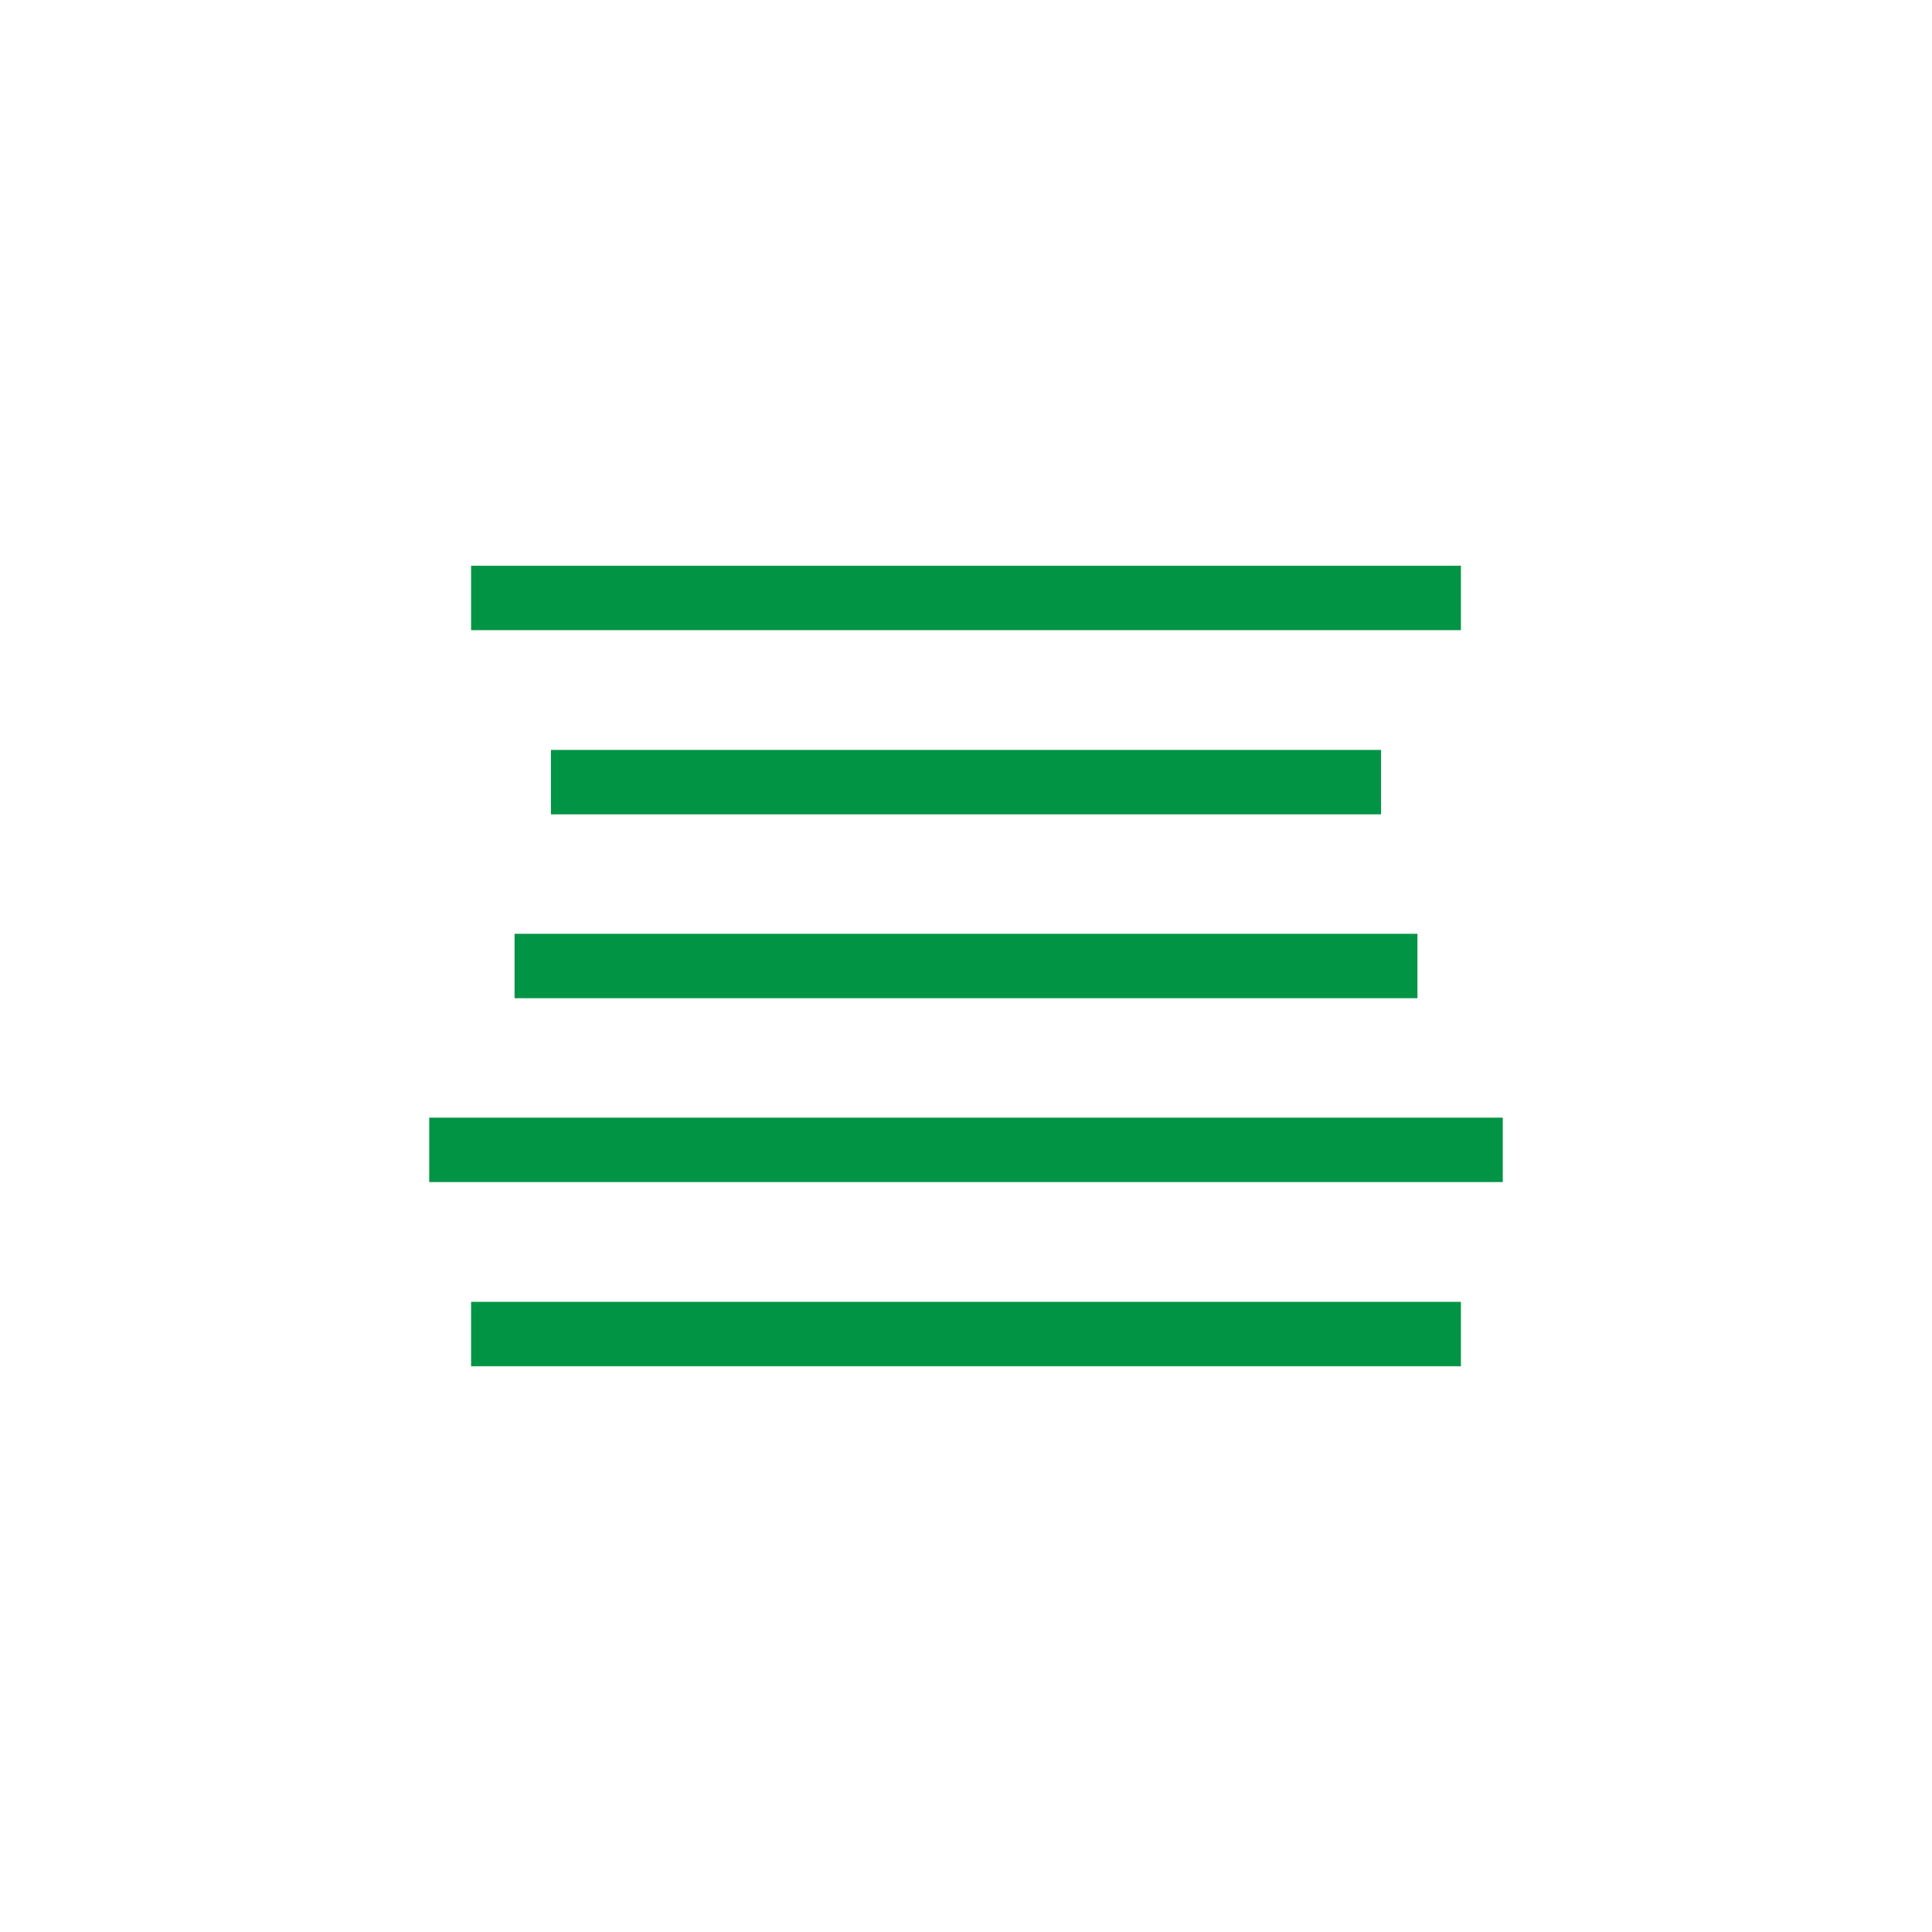
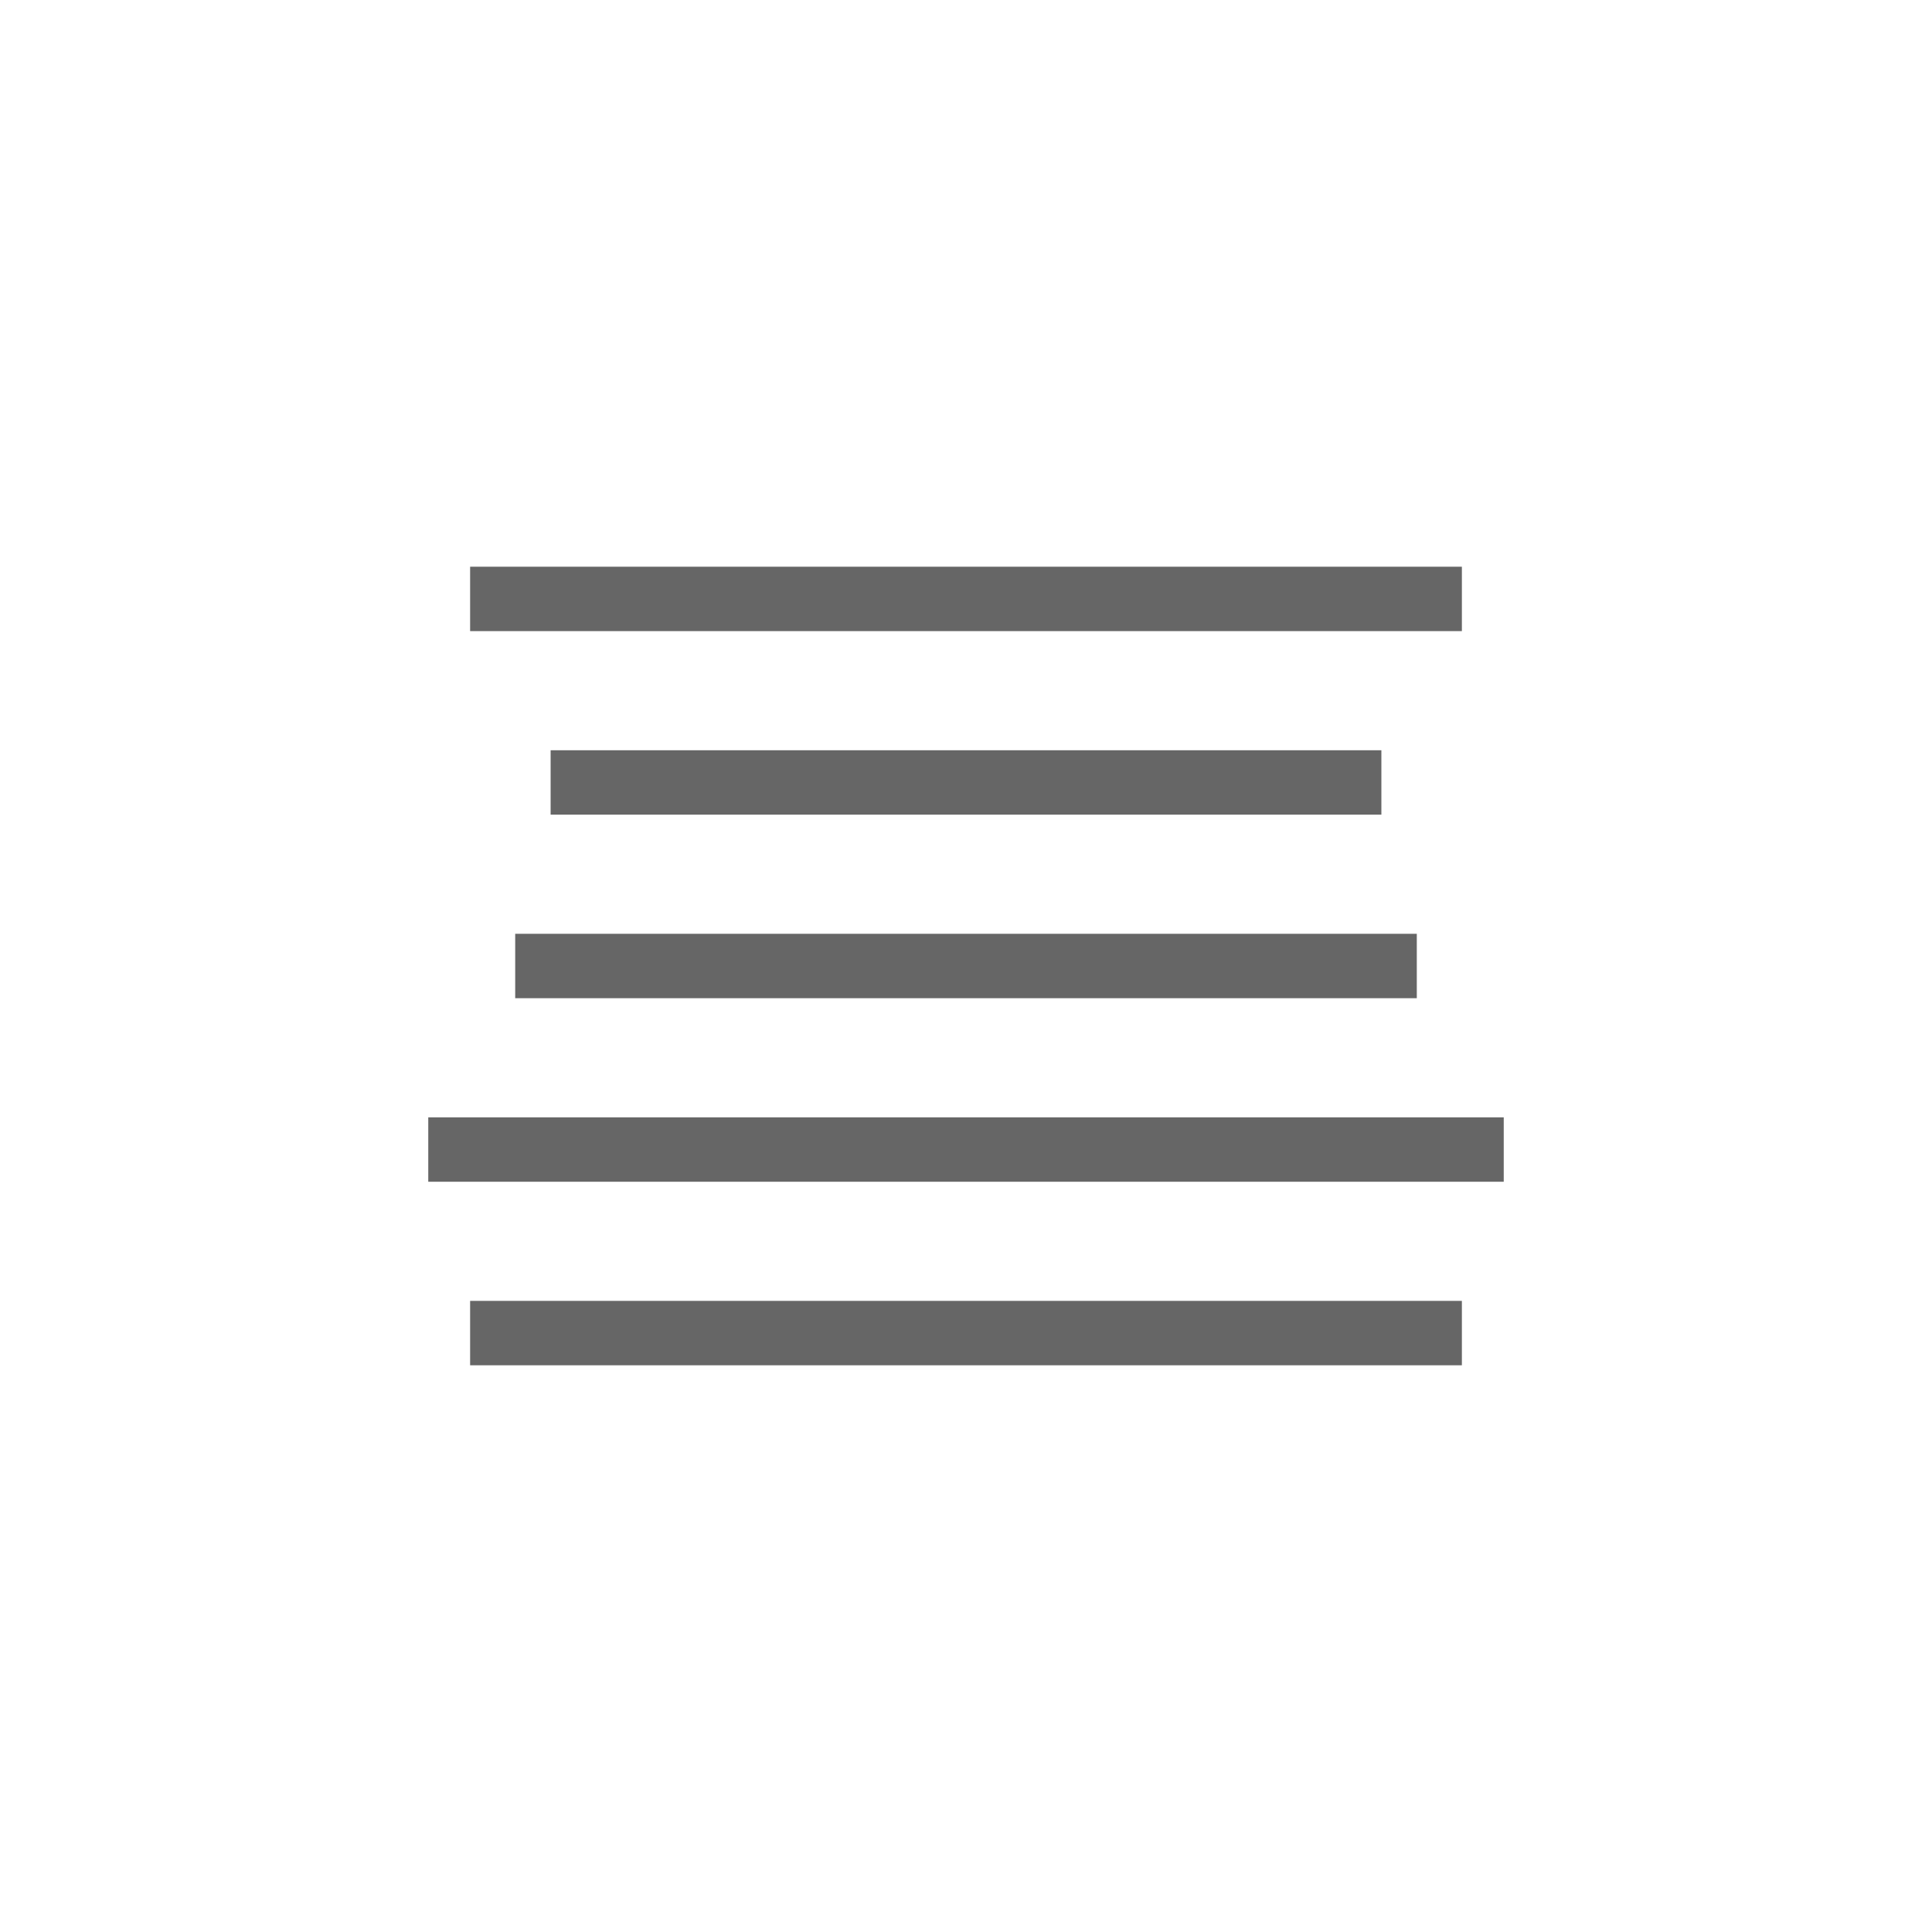
- <svg xmlns="http://www.w3.org/2000/svg" viewBox="0 0 60 60">
-   <rect width="60" height="60" fill="none" />
-   <line x1="15.98" y1="30" x2="44.02" y2="30" fill="none" stroke="#009444" stroke-miterlimit="10" stroke-width="2" />
-   <line x1="17.11" y1="24.29" x2="42.89" y2="24.29" fill="none" stroke="#009444" stroke-miterlimit="10" stroke-width="2" />
-   <line x1="13.33" y1="35.71" x2="46.67" y2="35.71" fill="none" stroke="#009444" stroke-miterlimit="10" stroke-width="2" />
-   <line x1="14.63" y1="18.57" x2="45.37" y2="18.57" fill="none" stroke="#009444" stroke-miterlimit="10" stroke-width="2" />
-   <line x1="14.63" y1="41.43" x2="45.37" y2="41.43" fill="none" stroke="#009444" stroke-miterlimit="10" stroke-width="2" />
+ <svg xmlns="http://www.w3.org/2000/svg" version="1.1" id="Layer_1" x="0px" y="0px" viewBox="0 0 60 60" style="enable-background:new 0 0 60 60;" xml:space="preserve">
+   <style type="text/css">
+ 	.st0{fill:none;}
+ 	.st1{opacity:0.6;fill:none;stroke:#000000;stroke-width:2;stroke-miterlimit:10;}
+ </style>
+   <rect class="st0" width="60" height="60" />
+   <line class="st1" x1="16" y1="30" x2="44" y2="30" />
+   <line class="st1" x1="17.1" y1="24.3" x2="42.9" y2="24.3" />
+   <line class="st1" x1="13.3" y1="35.7" x2="46.7" y2="35.7" />
+   <line class="st1" x1="14.6" y1="18.6" x2="45.4" y2="18.6" />
+   <line class="st1" x1="14.6" y1="41.4" x2="45.4" y2="41.4" />
</svg>
